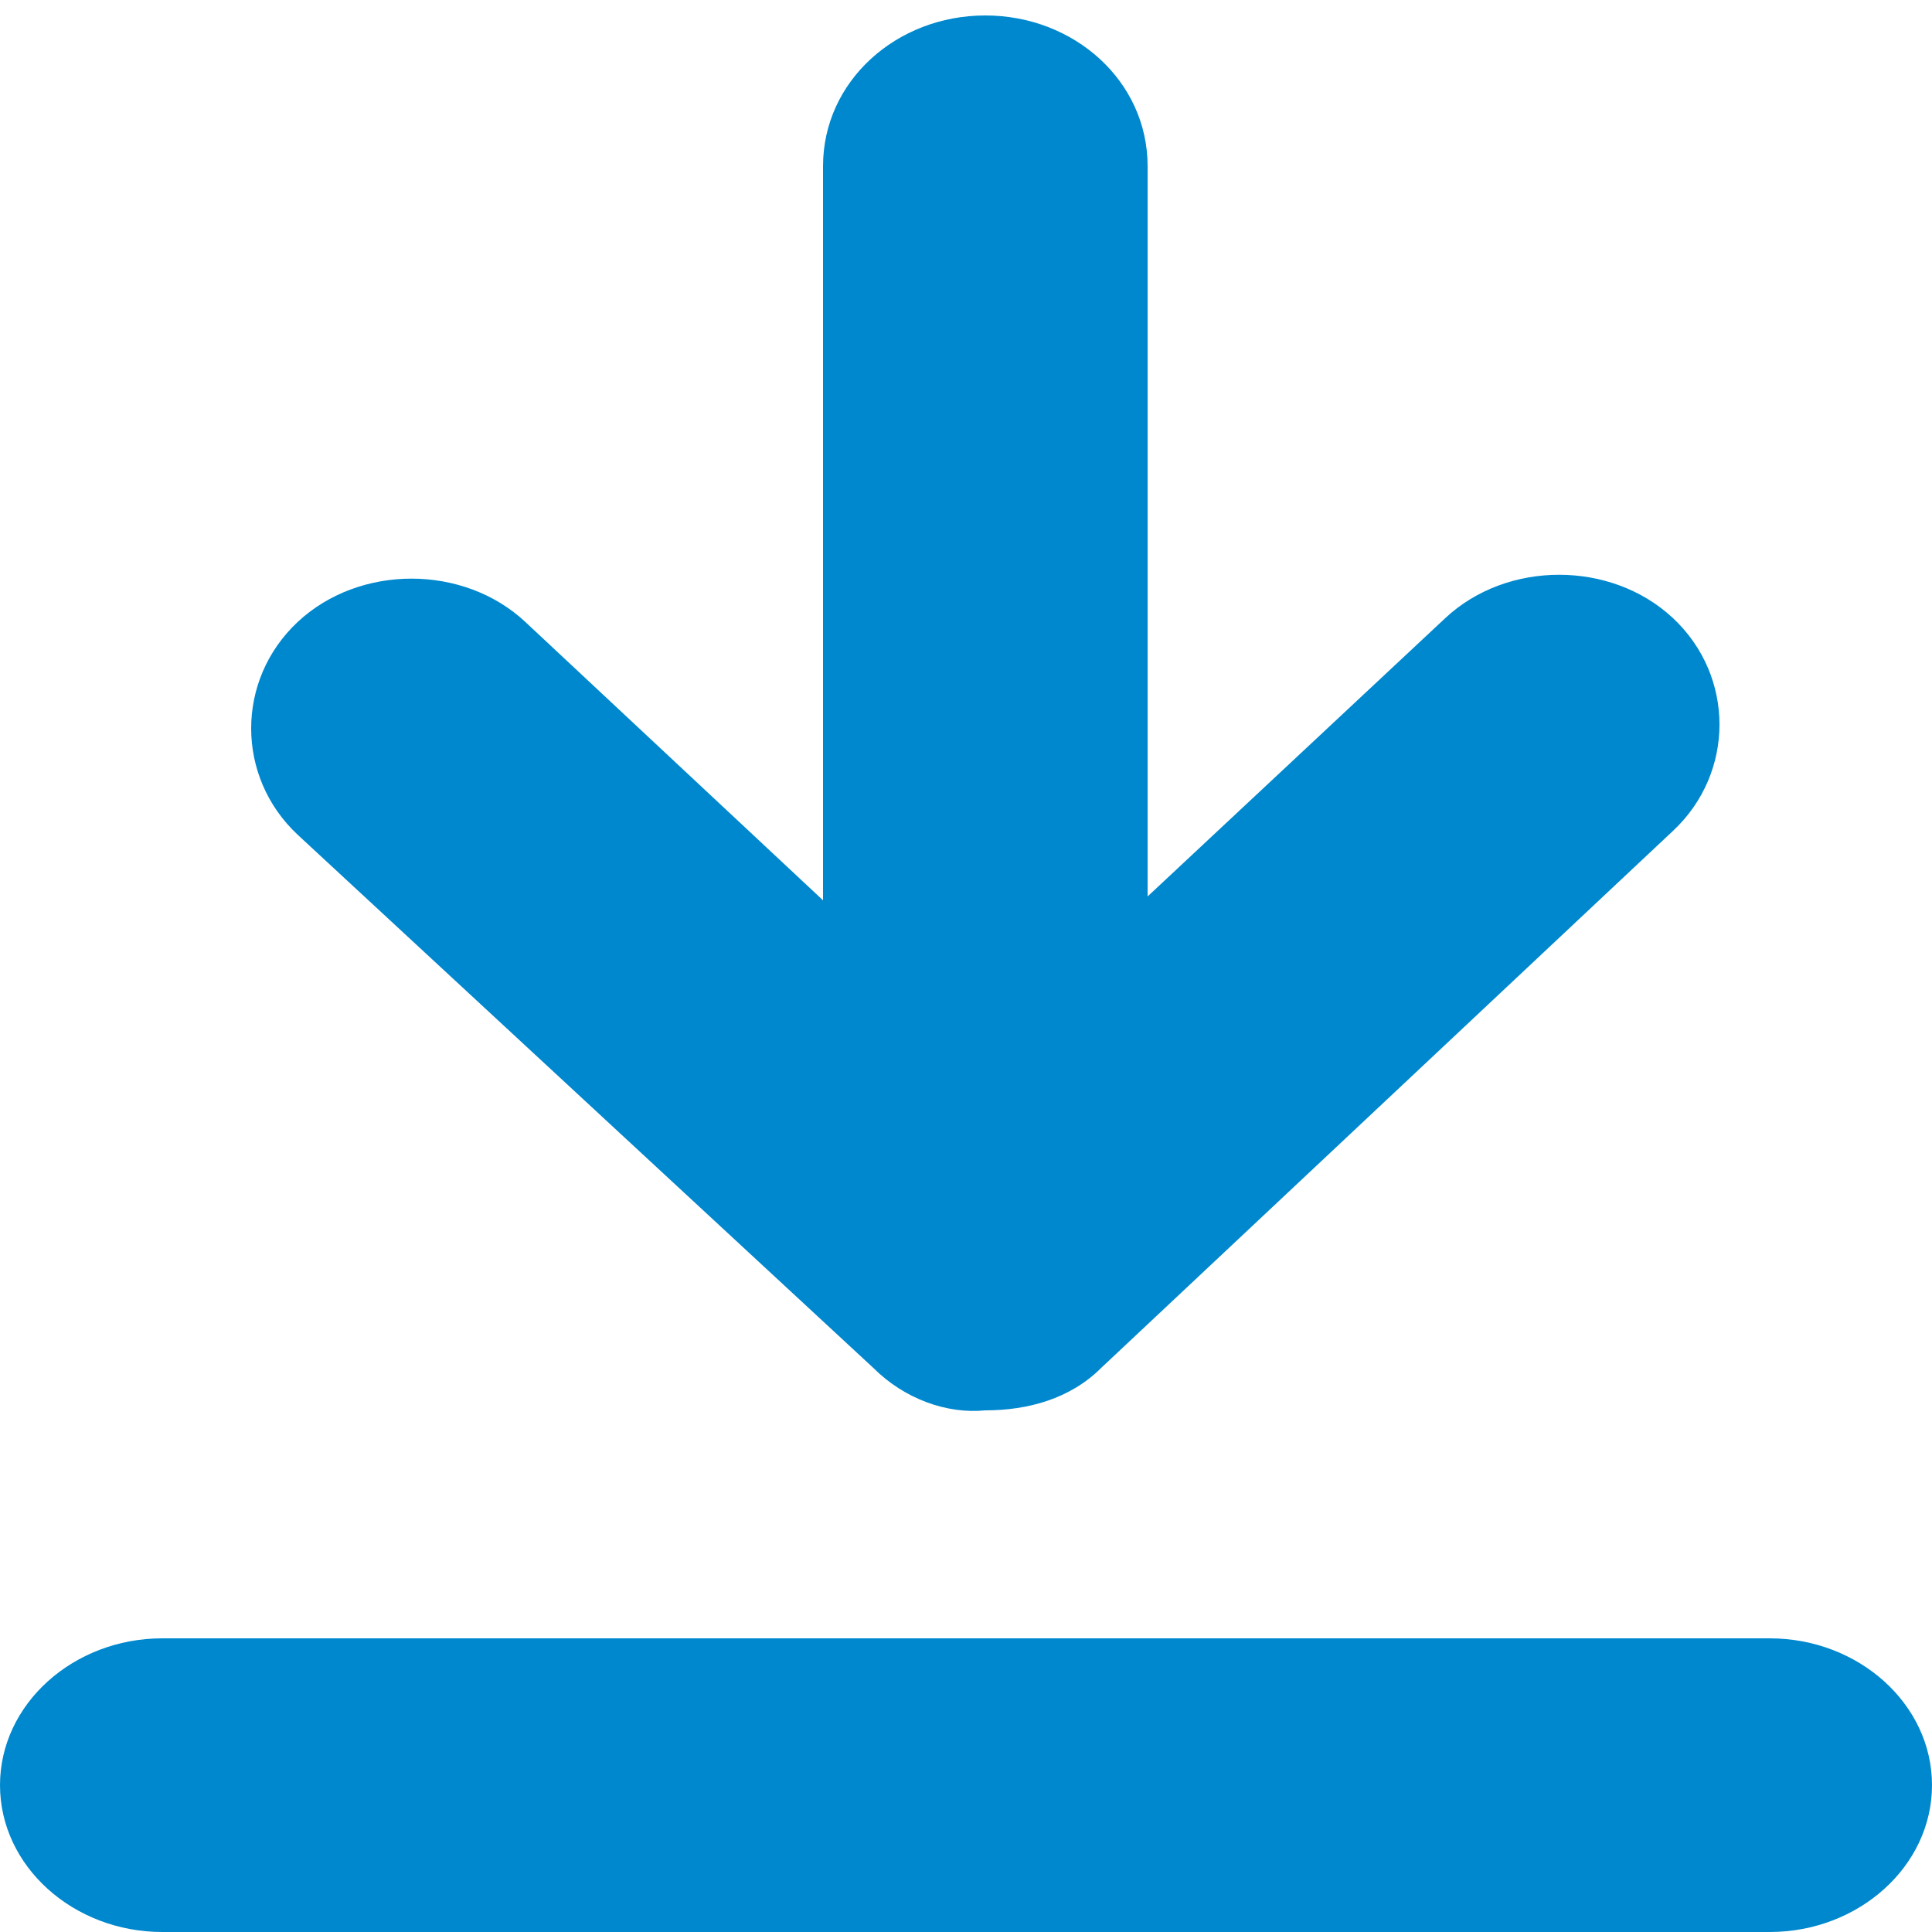
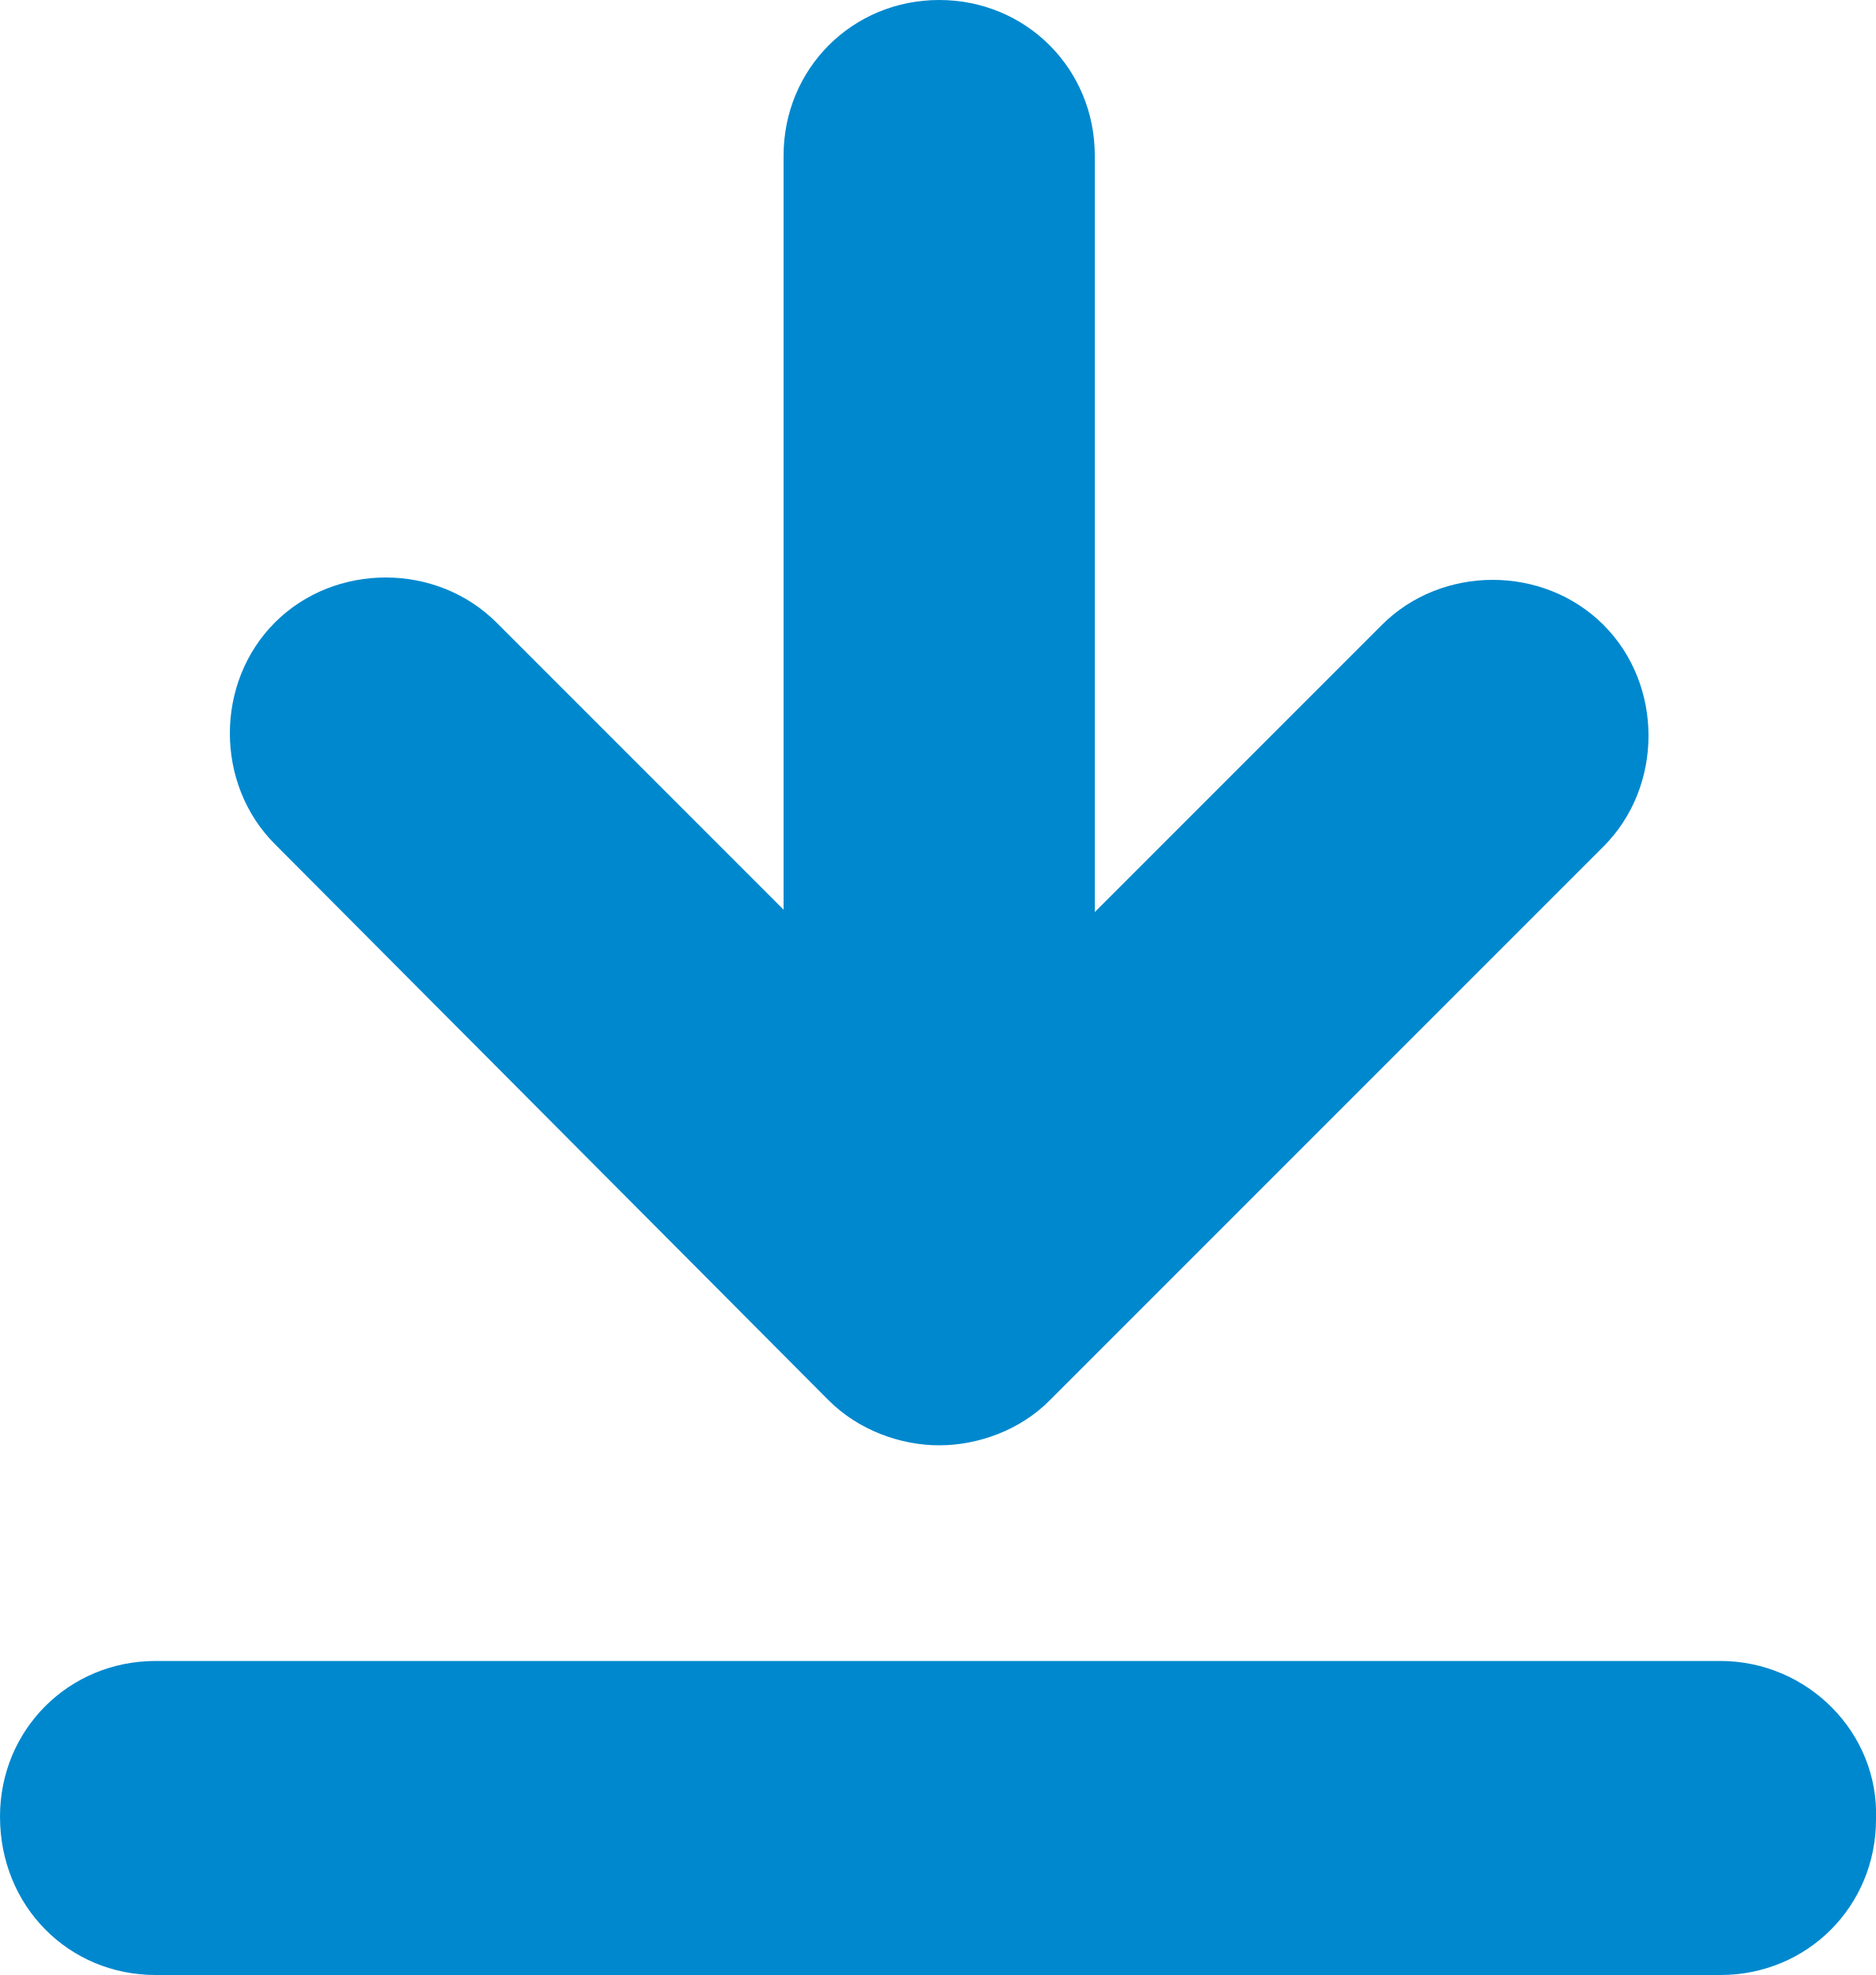
- <svg xmlns="http://www.w3.org/2000/svg" version="1.1" id="Calque_1" x="0px" y="0px" viewBox="0 0 50 50" style="enable-background:new 0 0 50 50;" xml:space="preserve">
+ <svg xmlns="http://www.w3.org/2000/svg" version="1.1" id="Calque_1" x="0px" y="0px" viewBox="0 0 475 500" style="enable-background:new 0 0 475 500;" xml:space="preserve">
  <style type="text/css">
	.st0{fill:#0088CE;}
</style>
-   <g id="Icons_x2F_Interface_x2F_Telecharger">
-     <g id="Combined-Shape">
-       <path id="path-1_1_" class="st0" d="M45.8,42.4c2.3,0,4.2,1.7,4.2,3.8S48.1,50,45.8,50H4.2C1.9,50,0,48.3,0,46.2s1.9-3.8,4.2-3.8    H45.8z M22.6,35.4L7.7,21.6c-1.6-1.5-1.6-4,0-5.5c1.6-1.5,4.3-1.5,5.9,0l7.7,7.2V4.3c0-2.2,1.9-3.9,4.2-3.9c2.3,0,4.2,1.7,4.2,3.9    v18.9l7.7-7.2c1.6-1.5,4.3-1.5,5.9,0c1.6,1.5,1.6,4,0,5.5L28.5,35.4c-0.8,0.8-1.9,1.1-3,1.1C24.5,36.6,23.4,36.2,22.6,35.4z" />
-     </g>
+   <g>
+     <path class="st0" d="M209.8,354.5c7.6,7.6,18.2,11.4,28,11.4c9.8,0,20.5-3.8,28-11.4l140.2-140.2c15.2-15.2,15.2-40.9,0-56.1   c-15.2-15.2-40.9-15.2-56.1,0l-72.7,72.7V39.4c0-22-17.4-39.4-39.4-39.4s-39.4,17.4-39.4,39.4v190.9l-72.7-72.7   c-15.2-15.2-40.9-15.2-56.1,0c-15.2,15.2-15.2,40.9,0,56.1L209.8,354.5z" />
+     <path class="st0" d="M435.6,420.5H39.4c-22,0-39.4,17.4-39.4,39.4C0,482.6,17.4,500,39.4,500h396.2c22,0,39.4-17.4,39.4-39.4   C475.8,438.6,457.6,420.5,435.6,420.5z" />
  </g>
</svg>
